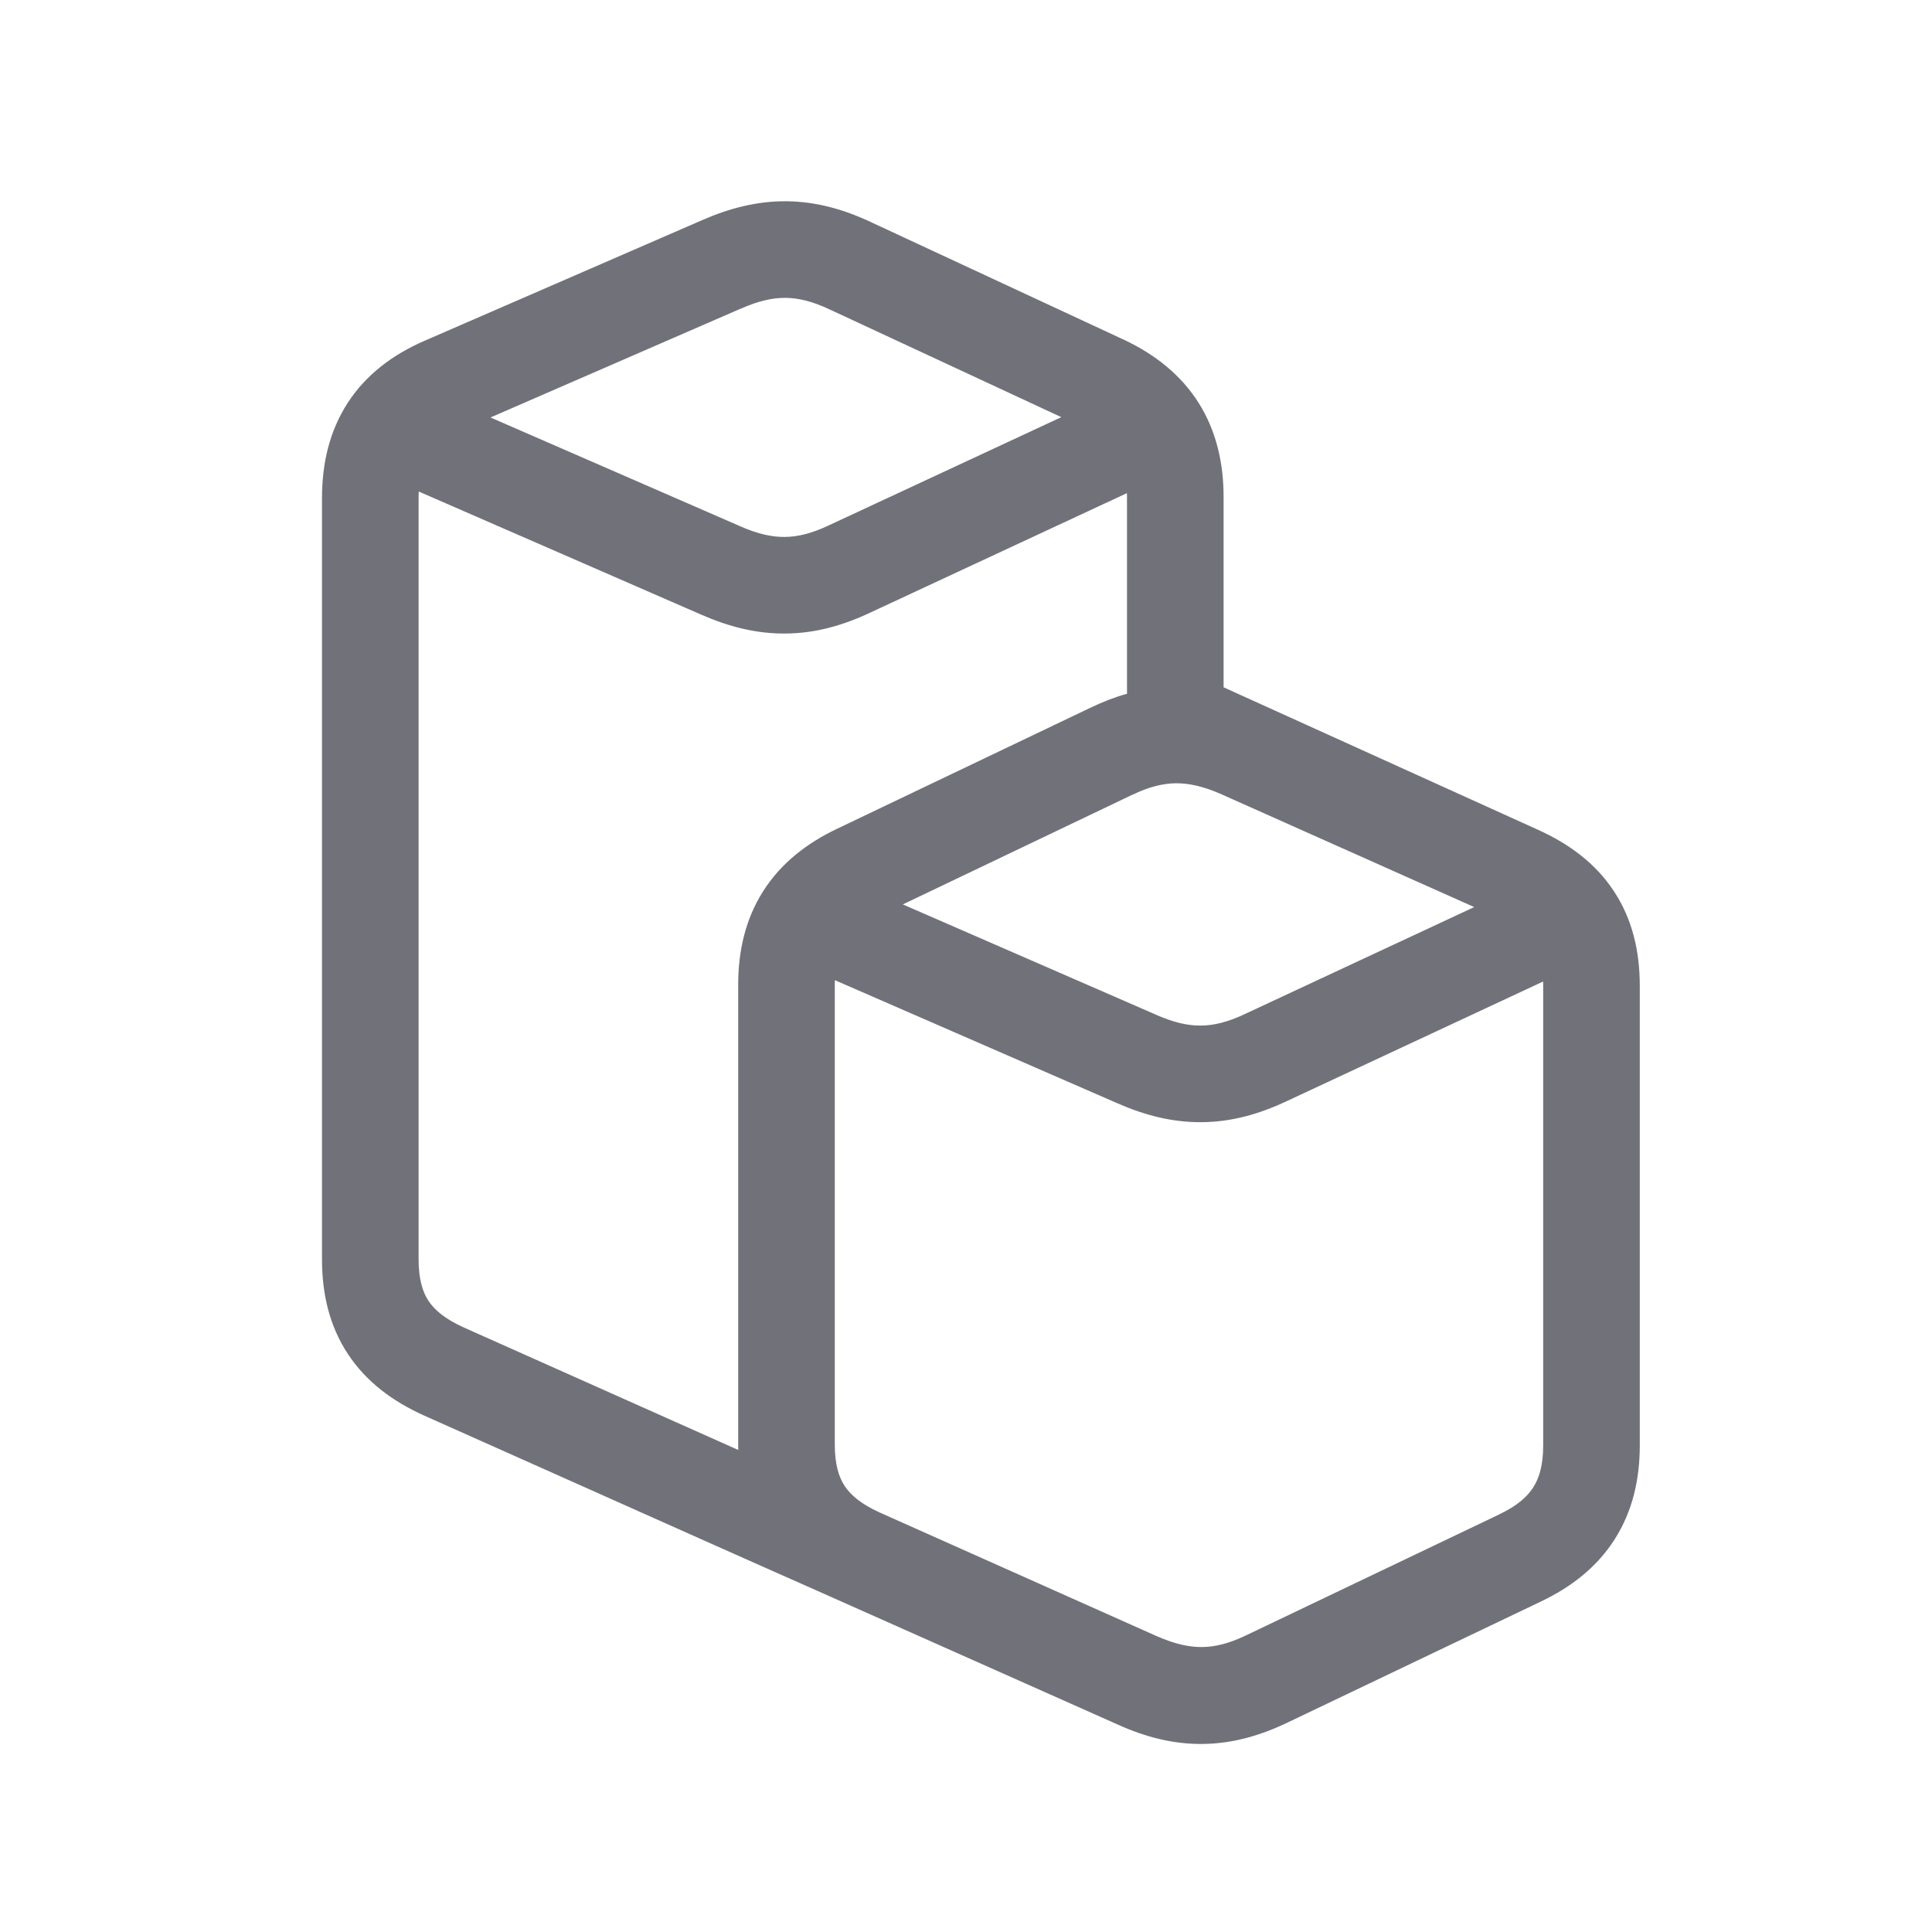
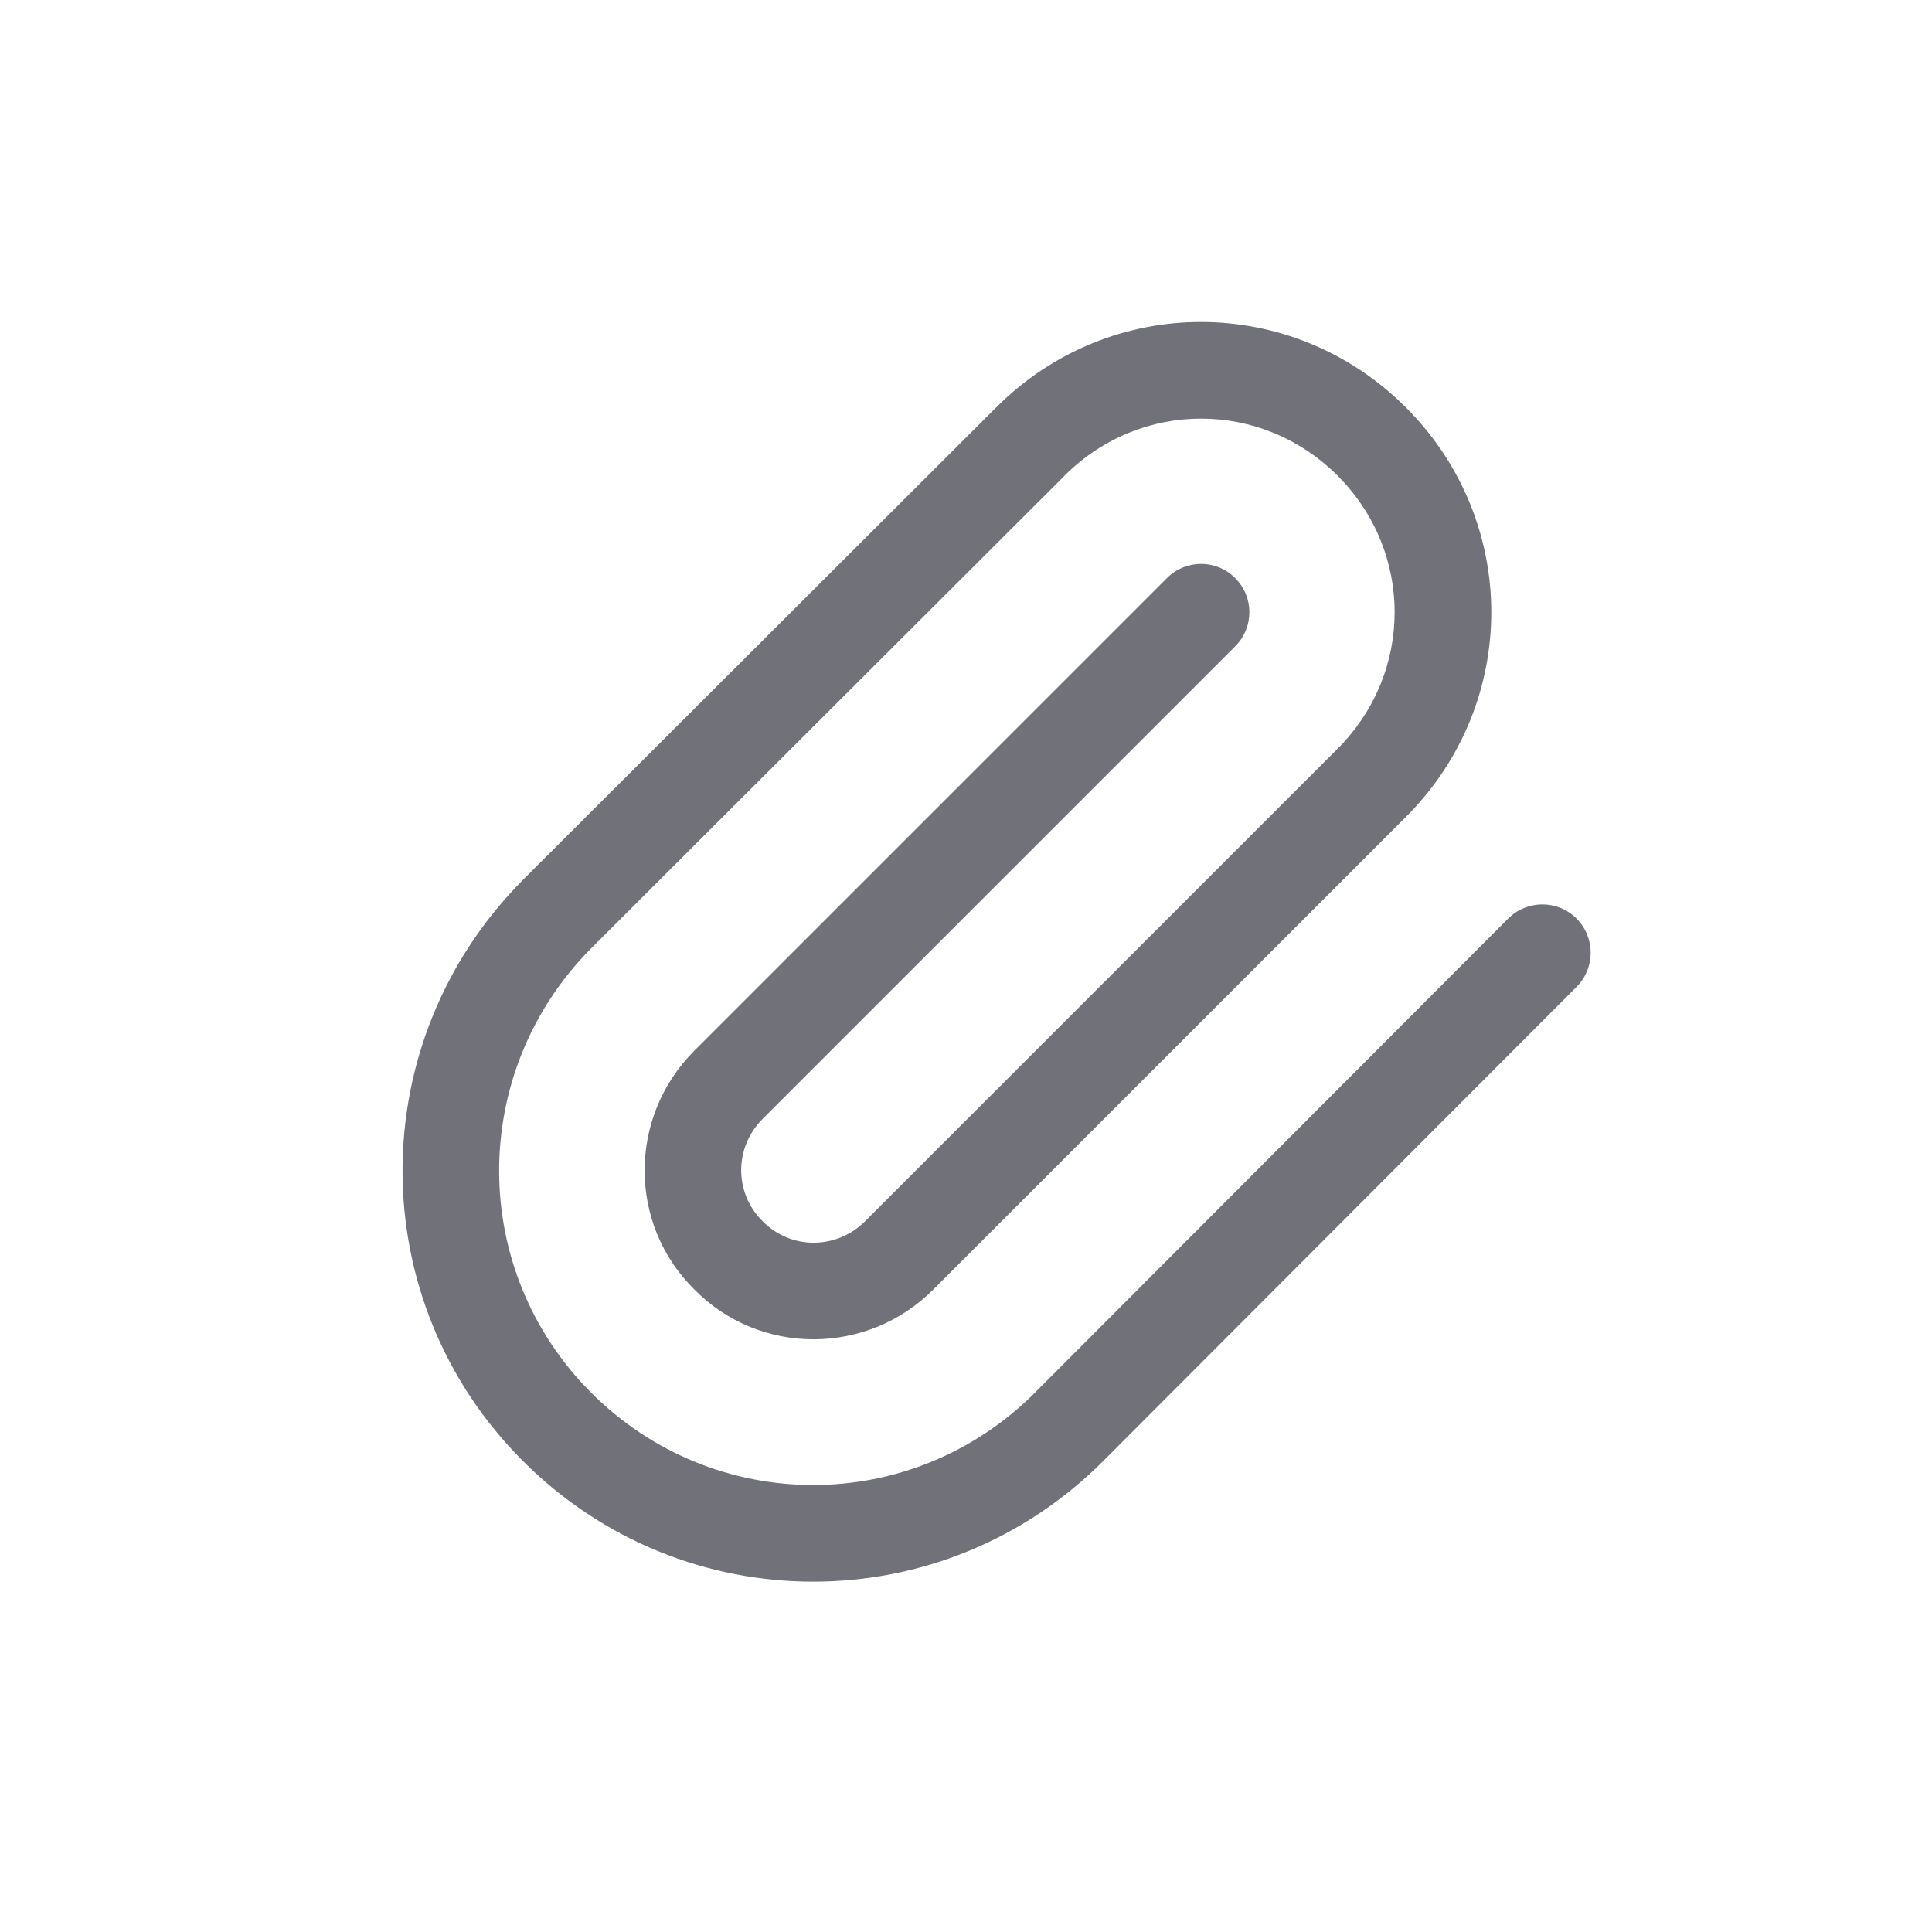
<svg xmlns="http://www.w3.org/2000/svg" preserveAspectRatio="none" overflow="visible" style="display: block;" width="24" height="24" viewBox="0 0 24 24" fill="none">
-   <g id="Icons">
-     <mask id="mask0_0_43" style="mask-type:alpha" maskUnits="userSpaceOnUse" x="0" y="0" width="24" height="24">
-       <rect id="Bounding box" width="24" height="24" fill="#686763" />
+   <g id="attach_file">
+     <mask id="mask0_0_26" style="mask-type:alpha" maskUnits="userSpaceOnUse" x="0" y="0" width="24" height="24">
+       <rect id="Bounding box" width="24" height="24" fill="#D9D9D9" />
    </mask>
-     <g mask="url(#mask0_0_43)">
-       <path id="Vector (Stroke)" d="M14 6.175C14 6.158 14 6.142 13.999 6.126L10.815 7.608C10.471 7.771 10.126 7.867 9.761 7.87C9.396 7.874 9.052 7.785 8.71 7.635L5.202 6.106C5.201 6.131 5.2 6.158 5.2 6.185V15.645C5.2 15.898 5.253 16.053 5.323 16.16C5.395 16.268 5.52 16.381 5.756 16.488L9.171 18.012C9.17 17.99 9.17 17.967 9.17 17.945V12.235C9.17 11.815 9.259 11.419 9.48 11.071C9.701 10.723 10.022 10.474 10.401 10.294L13.541 8.794C13.693 8.721 13.845 8.661 14 8.618V6.175ZM14.607 9.73C14.451 9.732 14.278 9.771 14.061 9.876L14.06 9.876L14.059 9.876L11.215 11.235L14.36 12.605L14.361 12.606C14.589 12.706 14.764 12.742 14.919 12.74C15.073 12.739 15.248 12.7 15.473 12.593L15.475 12.592L15.476 12.591L18.313 11.268L15.167 9.864C14.941 9.765 14.764 9.729 14.607 9.73ZM9.759 3.7C9.604 3.699 9.429 3.734 9.201 3.835L9.199 3.835L6.093 5.186L9.19 6.535L9.191 6.536C9.419 6.636 9.594 6.672 9.749 6.67C9.903 6.669 10.078 6.63 10.303 6.523L10.305 6.522L10.307 6.521L13.184 5.182L10.317 3.849L10.315 3.848L10.313 3.847C10.088 3.74 9.913 3.702 9.759 3.7ZM10.37 17.945C10.37 18.198 10.423 18.353 10.493 18.46C10.565 18.568 10.69 18.681 10.926 18.788L14.372 20.326C14.599 20.425 14.776 20.462 14.933 20.46C15.089 20.459 15.262 20.419 15.479 20.315L15.48 20.314L15.481 20.314L18.621 18.814L18.622 18.813C18.852 18.704 18.976 18.588 19.047 18.476C19.119 18.364 19.17 18.205 19.17 17.955V12.245C19.17 12.227 19.17 12.21 19.169 12.193L15.984 13.679C15.64 13.841 15.296 13.937 14.931 13.94C14.566 13.944 14.222 13.855 13.88 13.705L10.371 12.176C10.37 12.195 10.37 12.215 10.37 12.235V17.945ZM15.2 8.538L19.108 10.309C19.49 10.482 19.82 10.723 20.048 11.07C20.278 11.418 20.37 11.818 20.37 12.245V17.955C20.37 18.375 20.281 18.771 20.06 19.119C19.839 19.467 19.518 19.716 19.139 19.896L15.999 21.396C15.66 21.559 15.315 21.659 14.947 21.664C14.58 21.669 14.231 21.58 13.885 21.423L10.156 19.763C9.922 19.659 9.724 19.571 9.527 19.484C9.329 19.396 9.131 19.308 8.895 19.203L5.265 17.583L5.264 17.582L5.263 17.582C4.88 17.409 4.55 17.167 4.322 16.82C4.092 16.472 4 16.072 4 15.645V6.185C4 5.759 4.092 5.356 4.319 5.005C4.547 4.653 4.878 4.406 5.27 4.235L8.719 2.736C9.061 2.586 9.406 2.497 9.771 2.5C10.135 2.504 10.48 2.599 10.823 2.761L13.965 4.222L13.968 4.223C14.351 4.405 14.672 4.658 14.892 5.008C15.111 5.358 15.2 5.755 15.2 6.175V8.538Z" fill="#71717A" />
+     <g mask="url(#mask0_0_26)">
+       <path id="Vector (Stroke)" d="M12.376 5.06C13.79 3.646 16.05 3.647 17.464 5.061C18.879 6.475 18.879 8.735 17.464 10.149L11.594 16.019C10.773 16.84 9.443 16.847 8.626 16.019C7.798 15.202 7.805 13.872 8.626 13.051L14.496 7.181C14.73 6.946 15.11 6.946 15.344 7.181C15.579 7.415 15.579 7.795 15.344 8.029L9.474 13.899C9.119 14.254 9.122 14.815 9.463 15.159L9.471 15.167L9.474 15.171L9.478 15.174C9.821 15.523 10.388 15.528 10.746 15.171L16.616 9.301C17.561 8.355 17.561 6.855 16.616 5.909C15.67 4.964 14.17 4.964 13.224 5.909L13.224 5.91L13.224 5.91L7.345 11.779C5.818 13.316 5.82 15.776 7.344 17.301C8.871 18.827 11.33 18.835 12.865 17.292L12.865 17.292L12.865 17.291L18.735 11.411C18.97 11.177 19.349 11.176 19.584 11.41C19.818 11.645 19.819 12.024 19.585 12.259L13.715 18.139L13.715 18.139C11.709 20.155 8.489 20.143 6.496 18.149C4.501 16.154 4.503 12.935 6.495 10.932L6.495 10.931L12.376 5.06Z" fill="#71717A" />
    </g>
  </g>
</svg>
